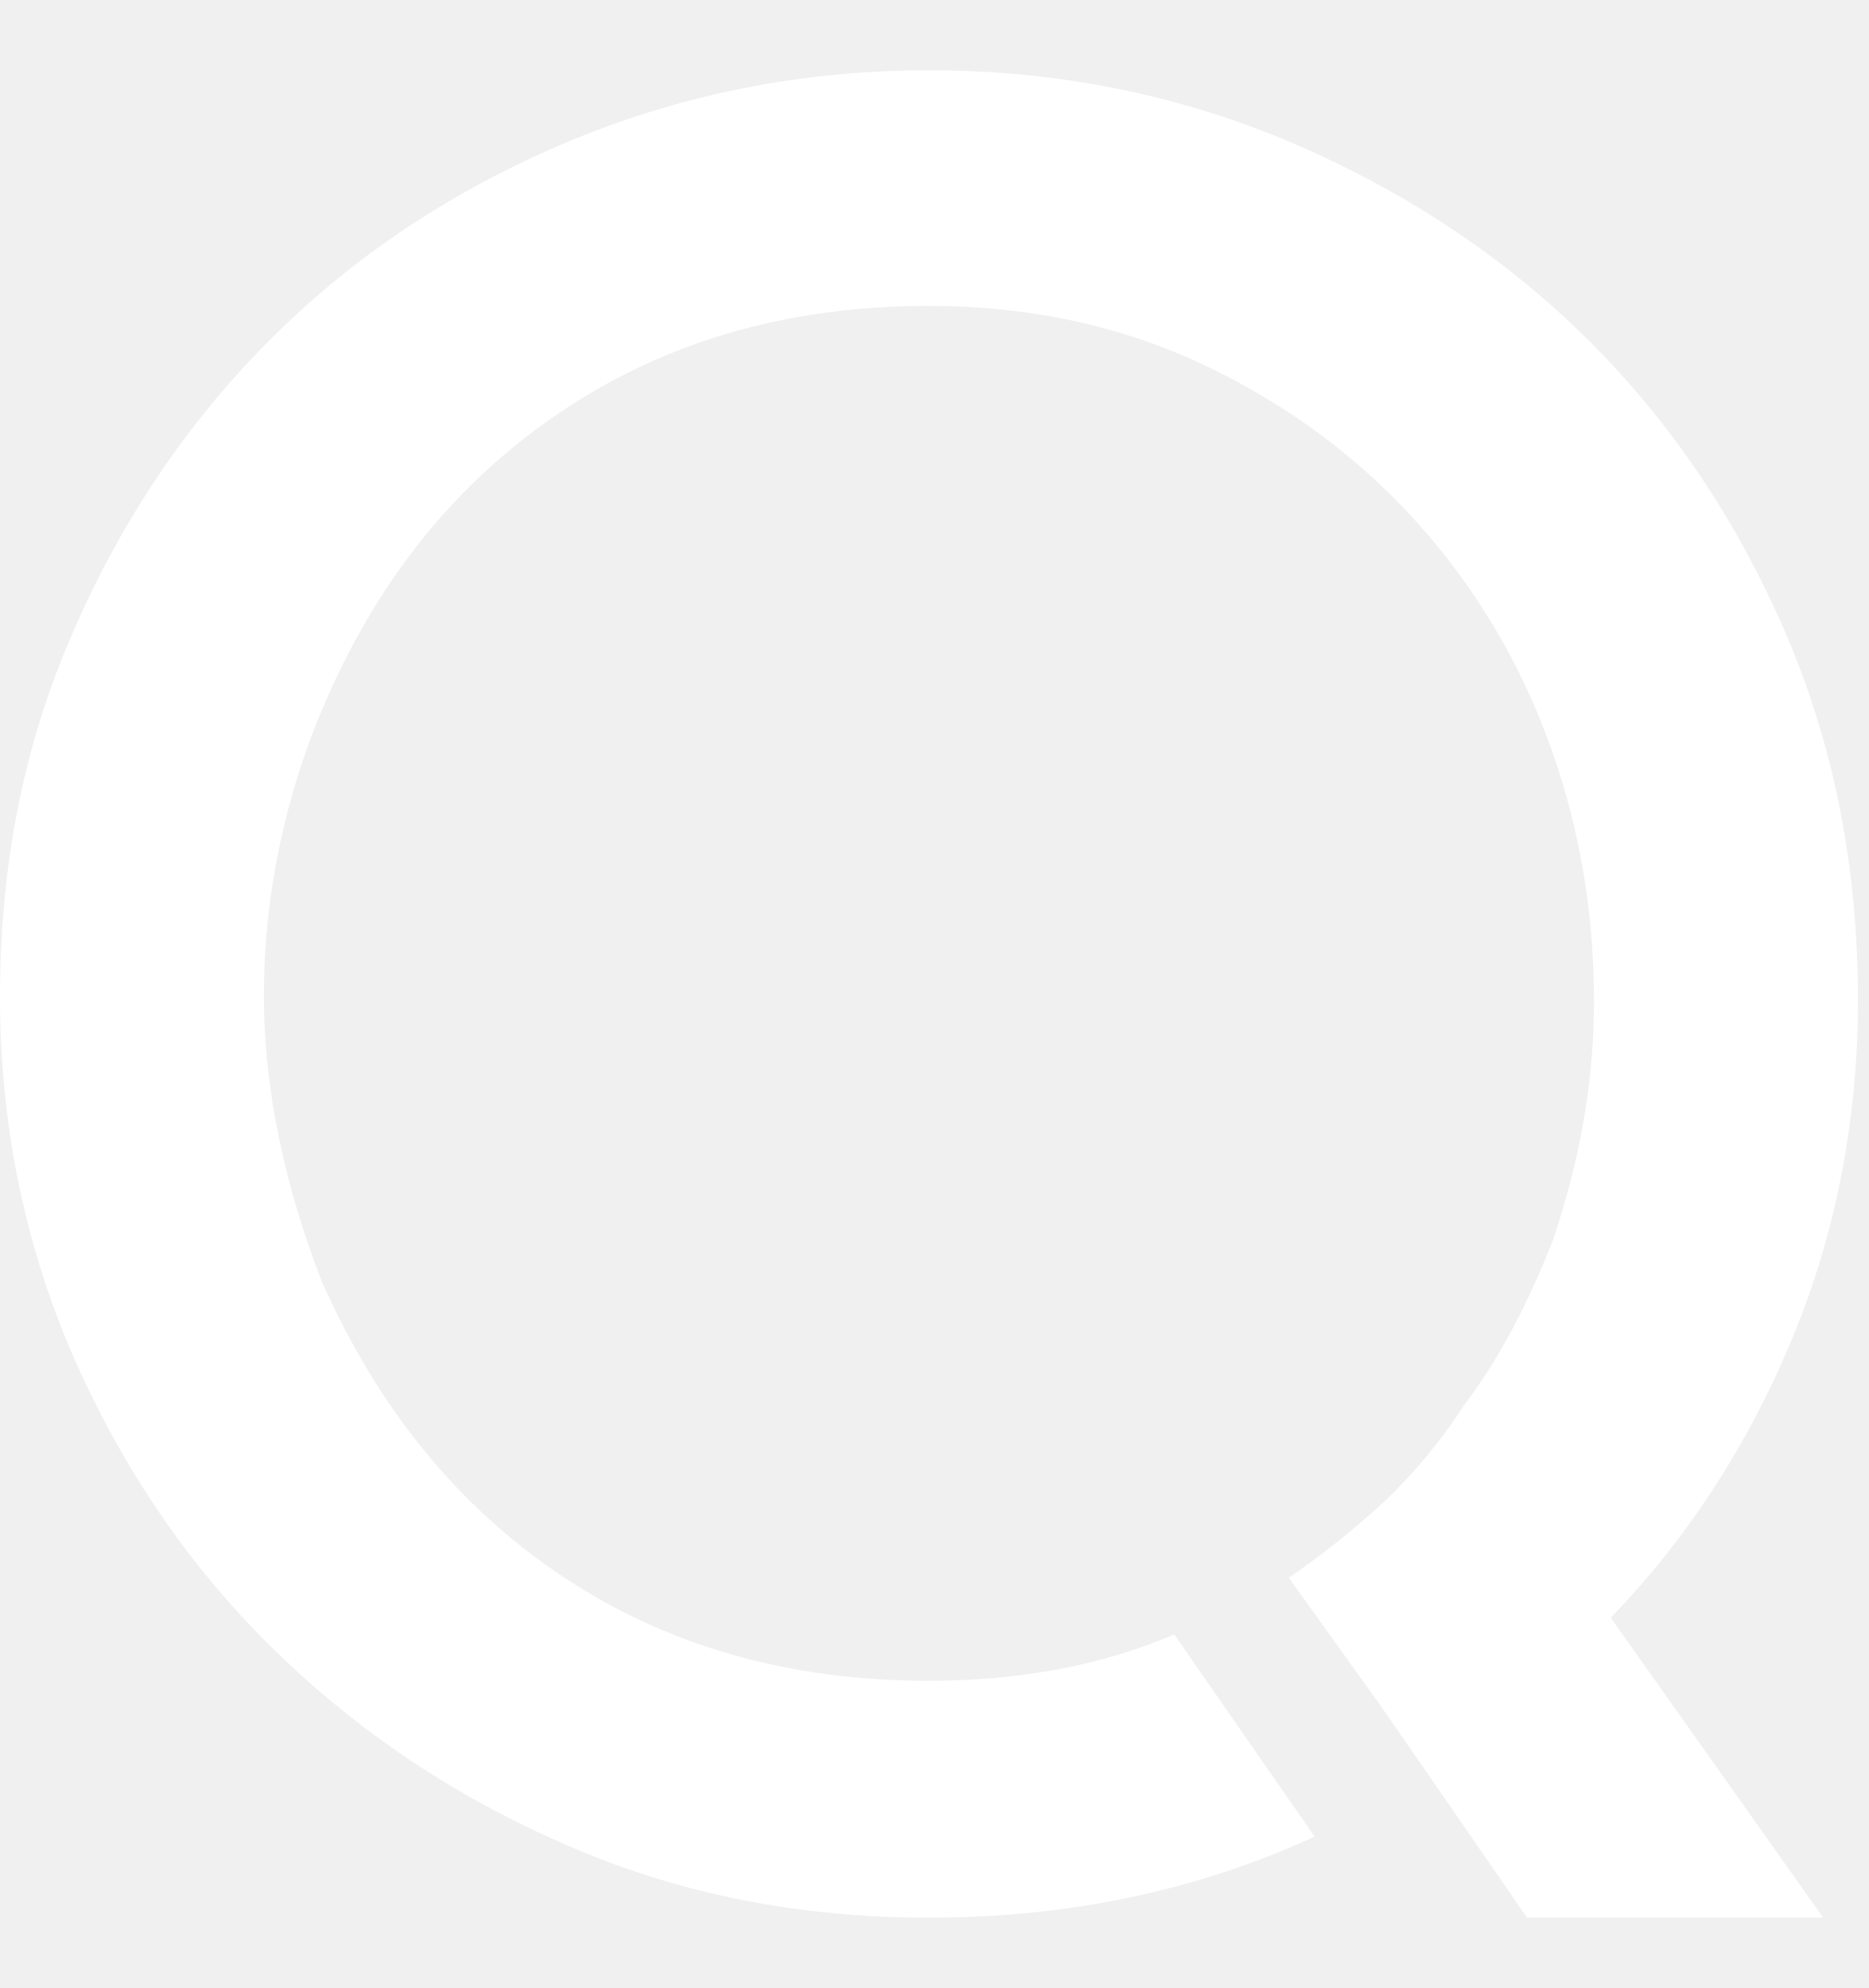
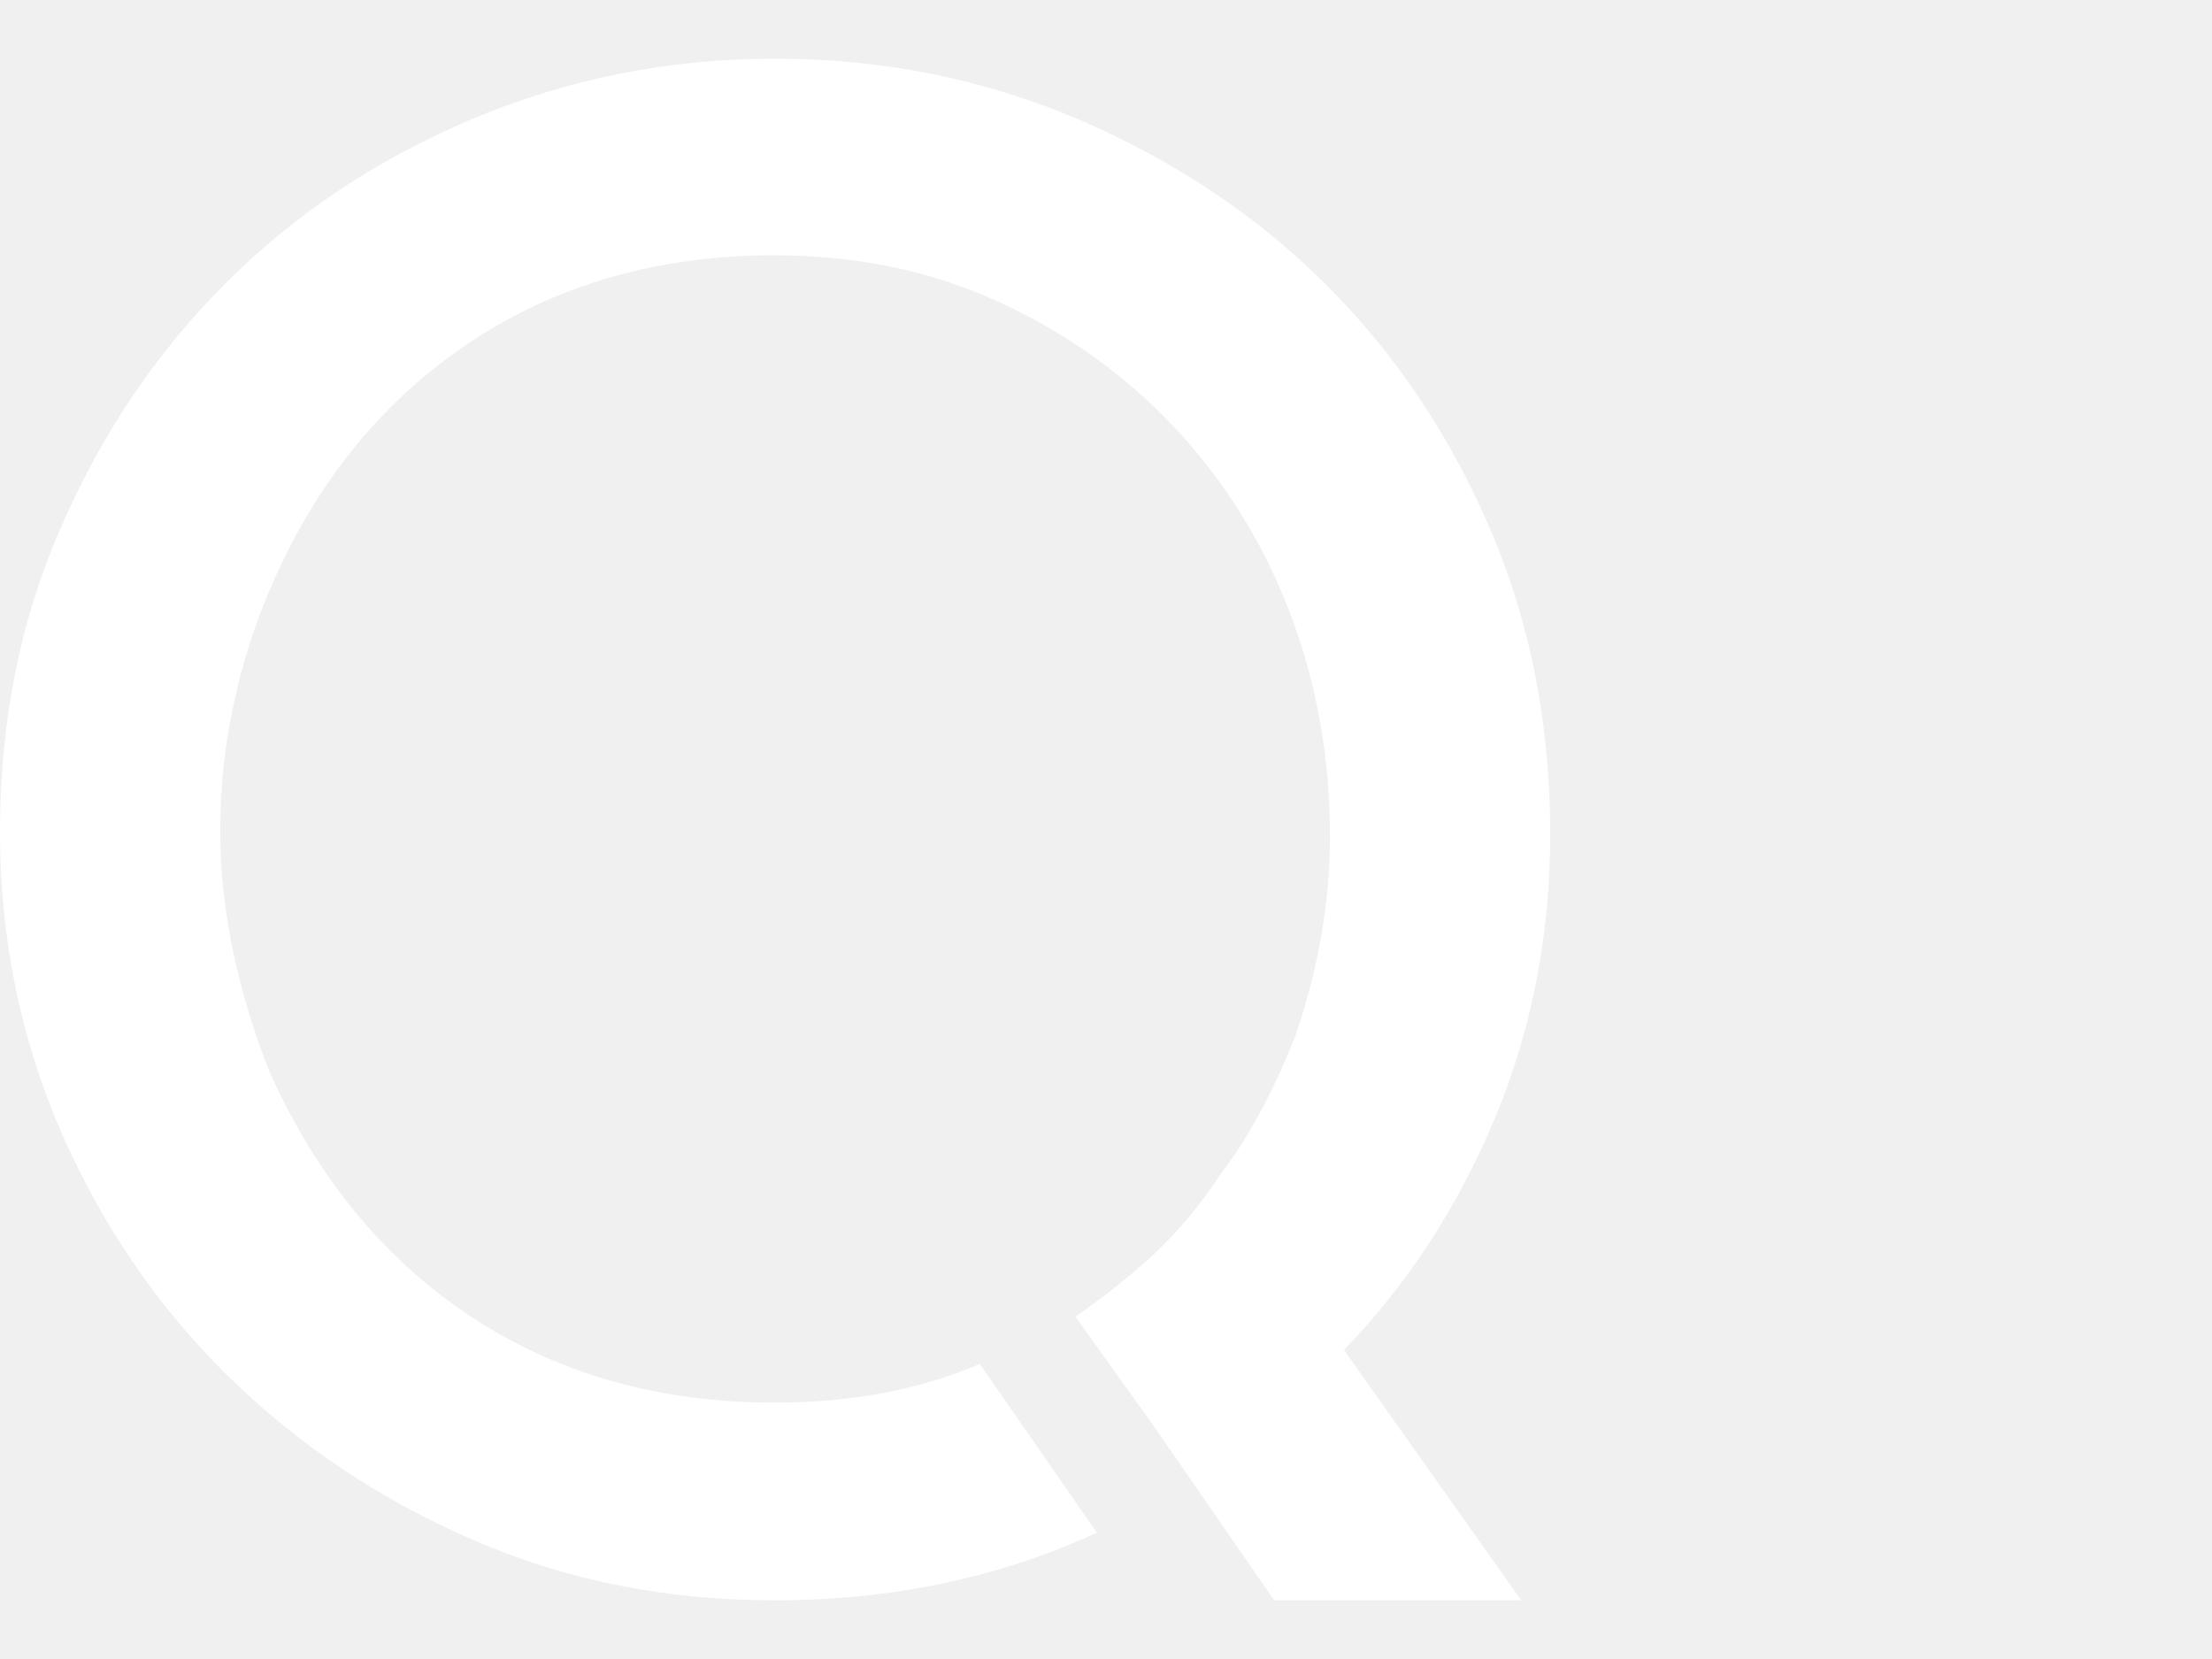
- <svg xmlns="http://www.w3.org/2000/svg" viewBox="0 0 141 150">
+ <svg xmlns="http://www.w3.org/2000/svg" viewBox="0 0 200 150">
  <g name="Layer 1">
    <path d="m42.738 10.746c-8.548 3.594-16.027 8.548-22.339 14.861-6.314 6.314-11.268 13.696-14.958 22.244-3.693 8.451-5.441 17.581-5.441 27.392 0 9.519 1.846 18.553 5.441 26.906 3.69 8.45 8.644 15.833 15.055 22.146 6.411 6.314 13.794 11.268 22.341 14.959 8.45 3.691 17.58 5.439 27.197 5.439 10.588 0 20.301-2.04 29.141-6.119l-10.588-15.25c-5.439 2.331-11.655 3.497-18.553 3.497-10.49 0-19.717-2.623-27.585-7.868-7.868-5.245-13.89-12.627-18.164-22.244-1.359-3.497-2.43-6.994-3.205-10.685-.778-3.691-1.167-7.285-1.167-10.879 0-3.885.389-7.576 1.167-11.268.776-3.691 1.846-7.091 3.205-10.296 4.079-9.713 10.101-17.192 18.067-22.535 7.964-5.342 17.192-7.965 27.682-7.965 7.285 0 13.988 1.36 20.204 4.177 6.12 2.817 11.463 6.605 15.931 11.364 4.466 4.76 7.964 10.296 10.392 16.61 2.429 6.314 3.692 13.113 3.692 20.301 0 6.12-1.068 12.044-3.109 18.067-1.942 4.954-4.177 9.131-6.701 12.433-1.75 2.72-3.789 5.148-6.024 7.285-2.331 2.137-4.661 3.983-7.186 5.731l6.896 9.616 3.496 5.051 7.578 10.976h22.341l-16.029-22.632c5.83-6.022 10.394-13.113 13.698-21.078 3.301-7.965 4.953-16.512 4.953-25.546 0-9.81-1.748-18.941-5.342-27.392-3.594-8.451-8.548-15.93-14.862-22.244-6.313-6.314-13.792-11.267-22.34-14.959-8.646-3.691-17.777-5.537-27.587-5.537-9.616 0-18.747 1.846-27.295 5.439" fill="#fff" fill-rule="evenodd" />
  </g>
</svg>
